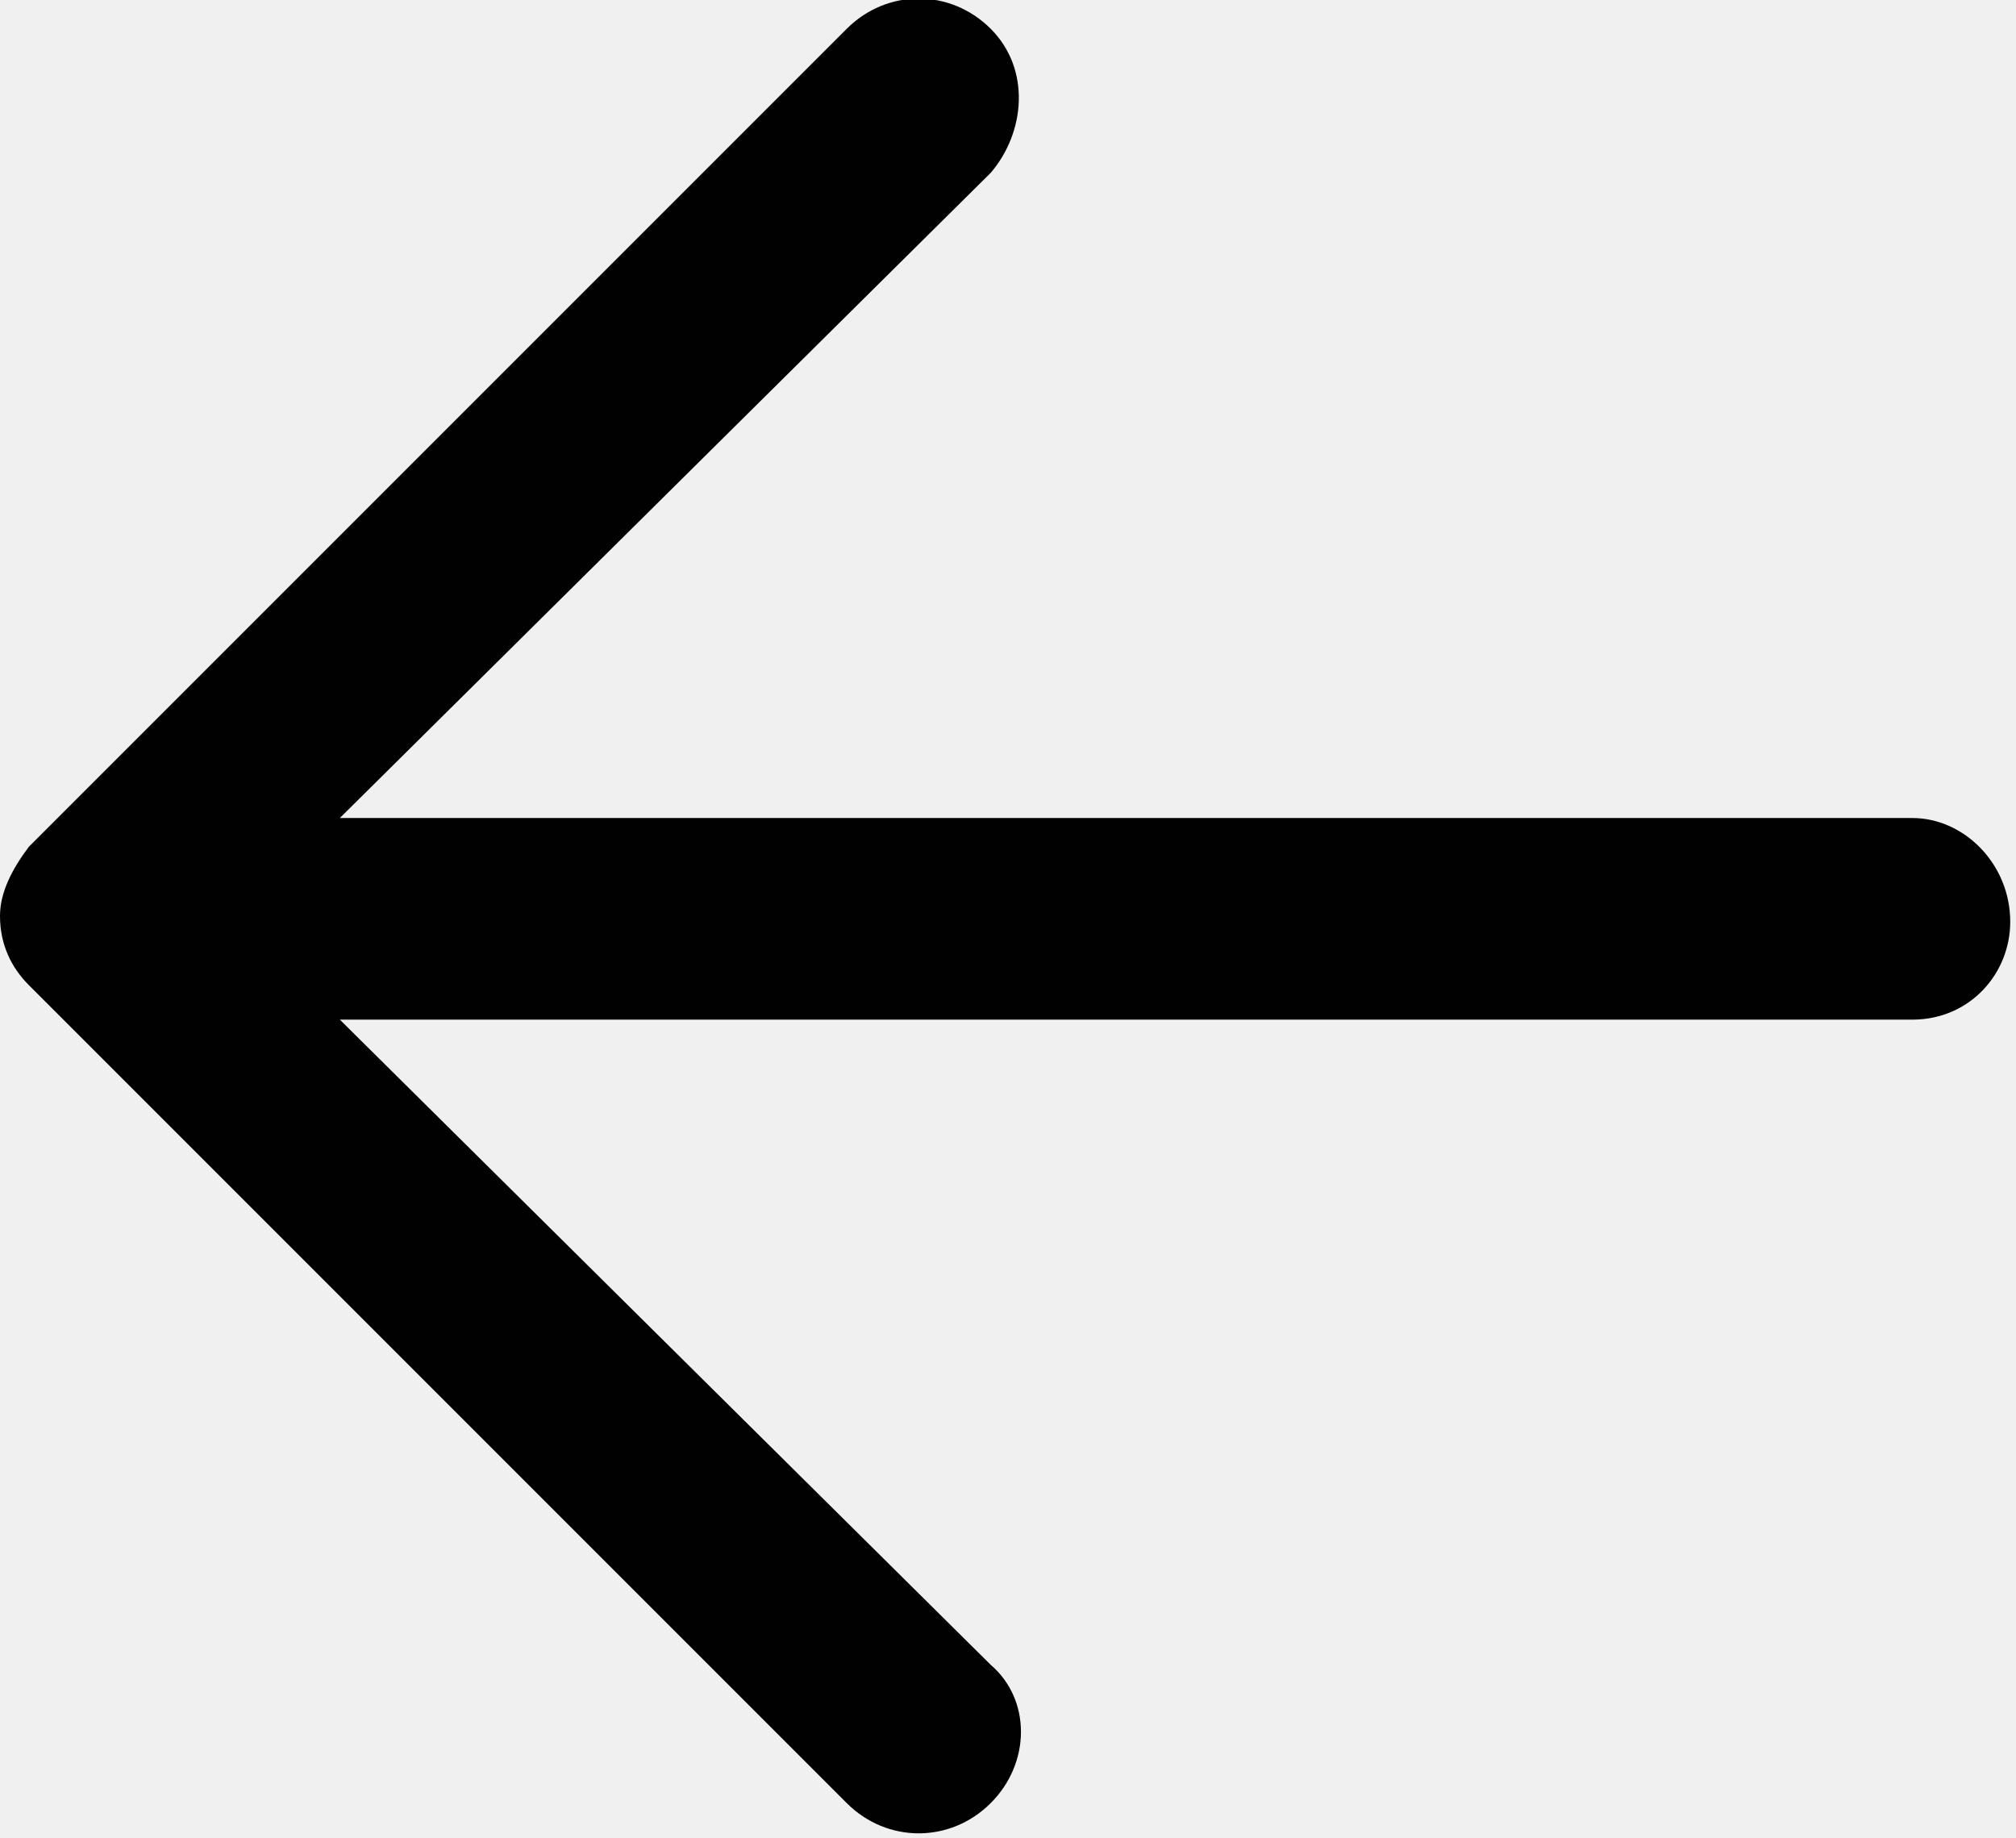
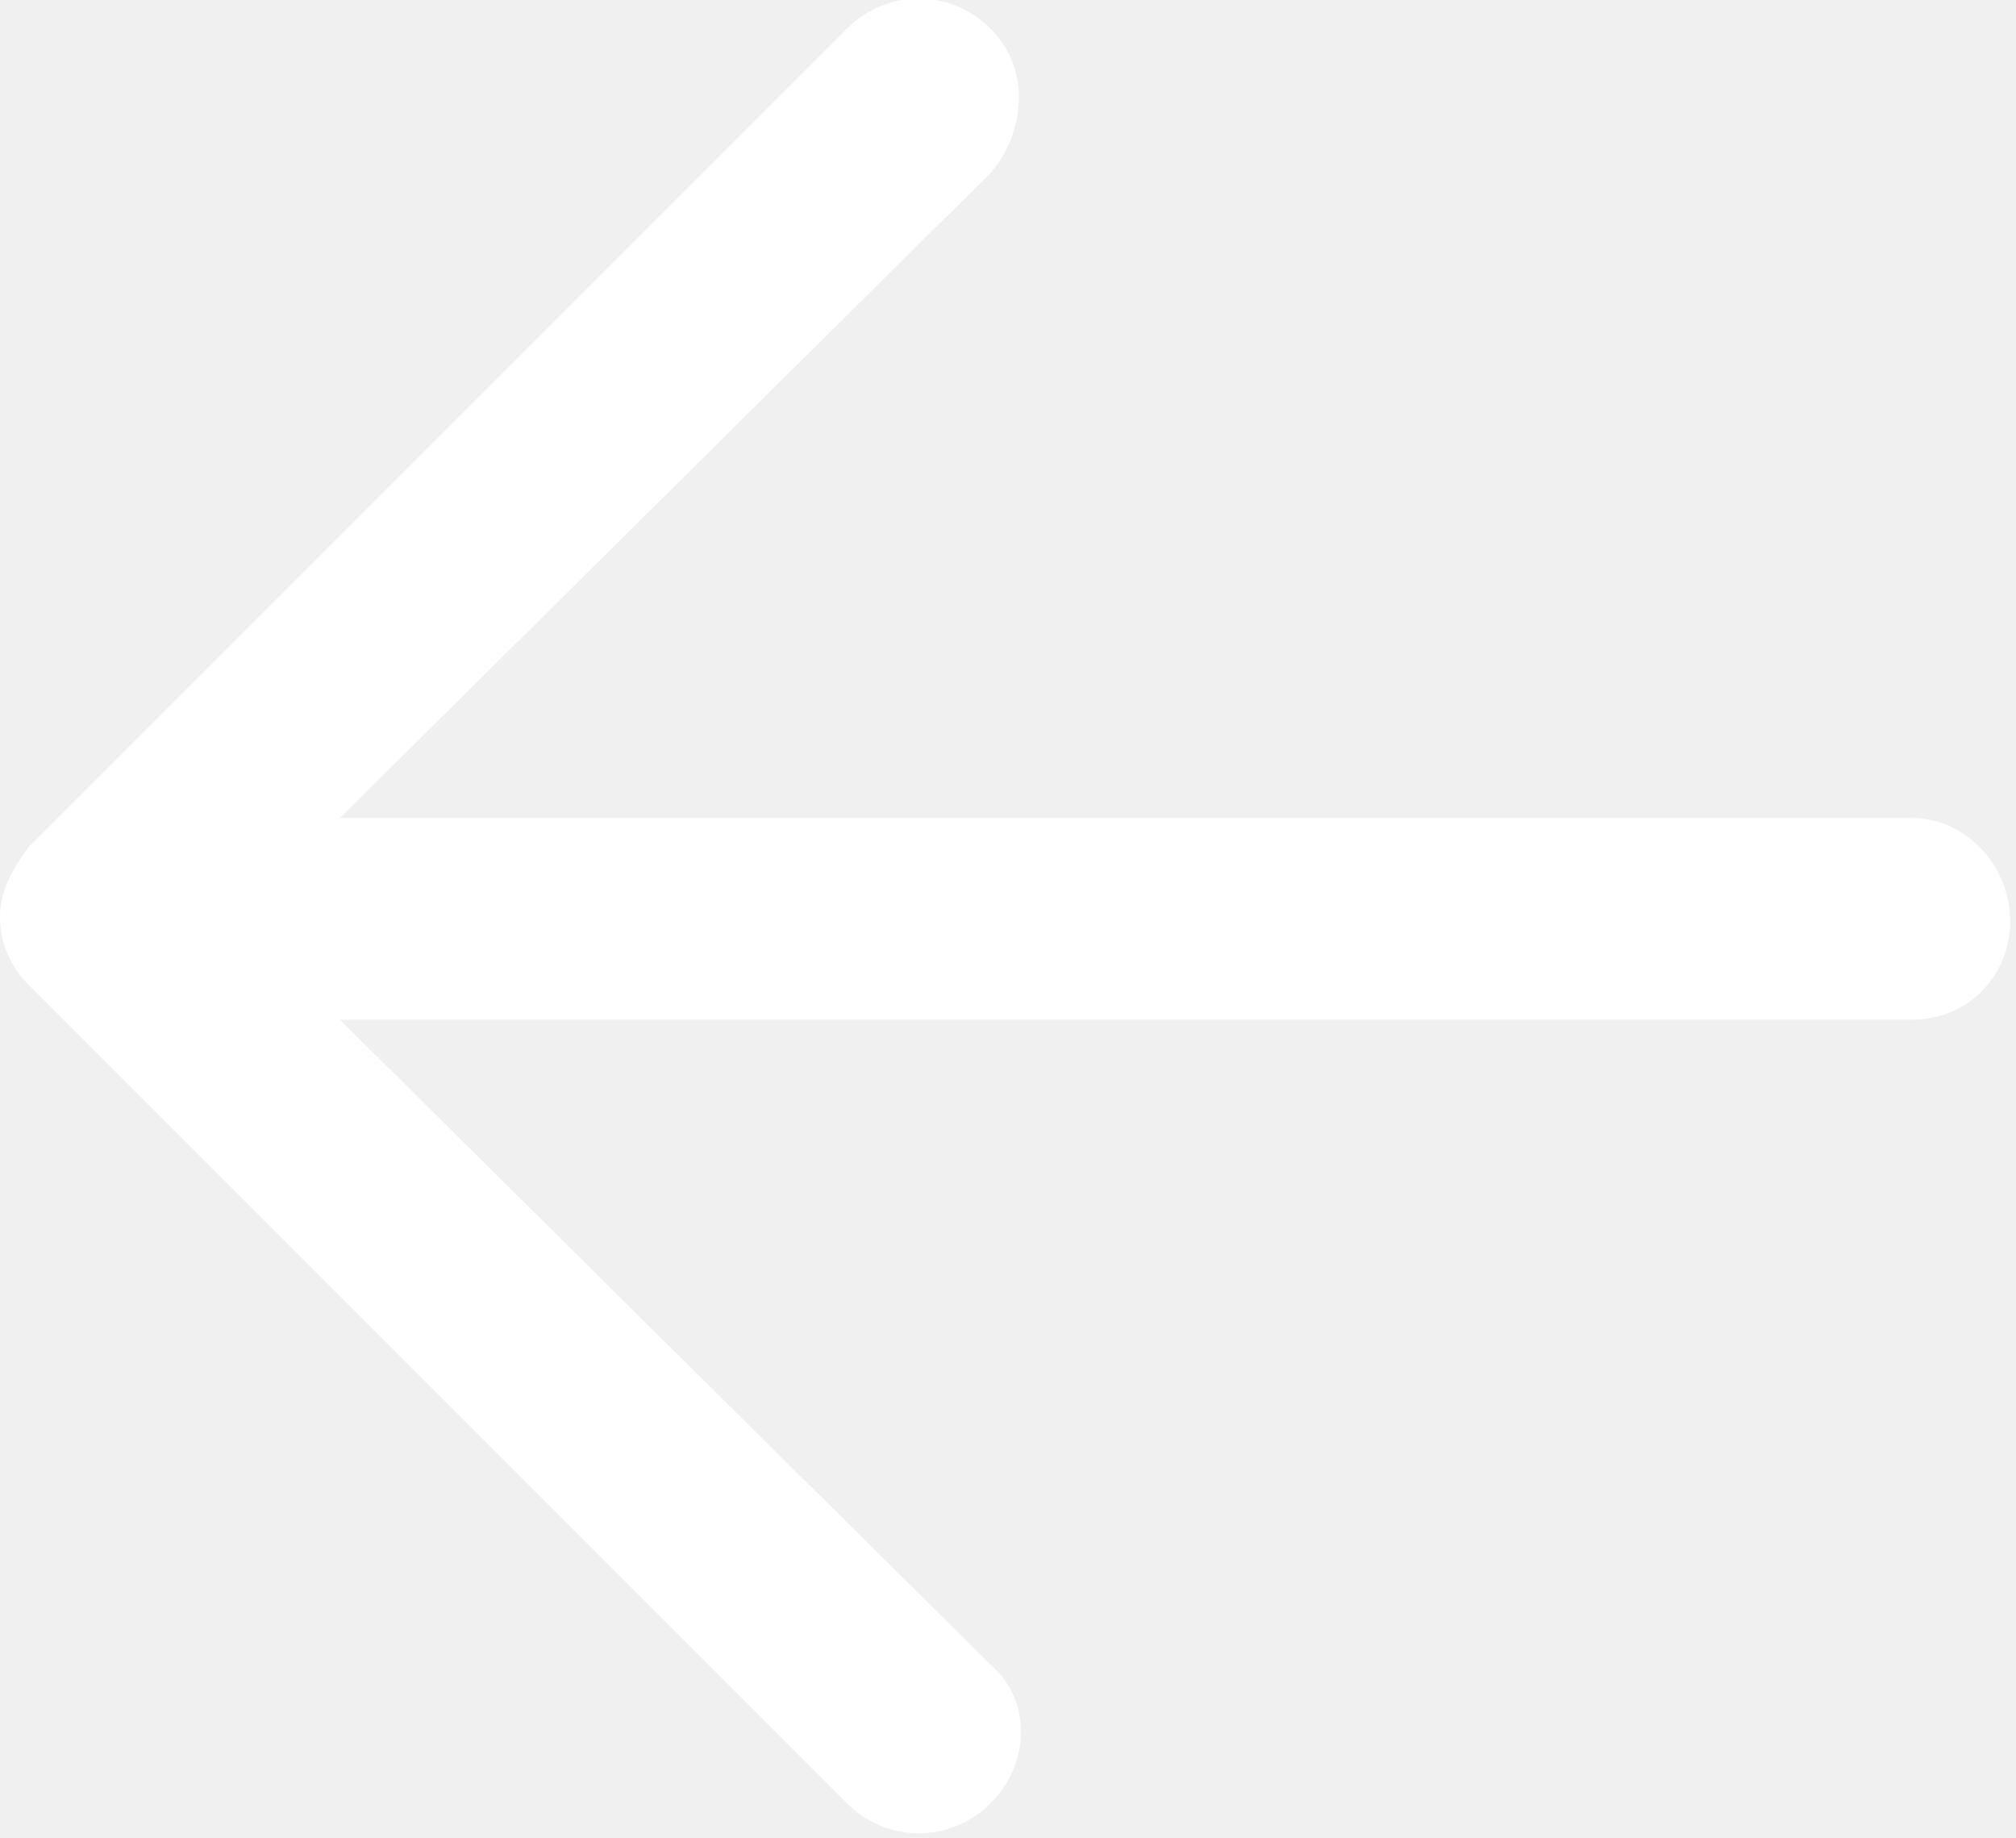
<svg xmlns="http://www.w3.org/2000/svg" id="Layer_1" viewBox="0 0 35 31.9">
-   <style>.st0{fill:#010101}</style>
+   <style>.st0{fill:#fff}</style>
  <path class="st0" d="M14.7 31.3c.7.7 1.8.7 2.5 0s.7-1.8 0-2.4L5.9 17.7h27.3c1 0 1.7-.8 1.7-1.7 0-1-.8-1.8-1.7-1.8H5.9L17.2 3c.6-.7.7-1.8 0-2.5s-1.8-.7-2.5 0L.5 14.7c-.3.4-.5.8-.5 1.2 0 .5.2.9.5 1.2l14.2 14.2z" />
</svg>
